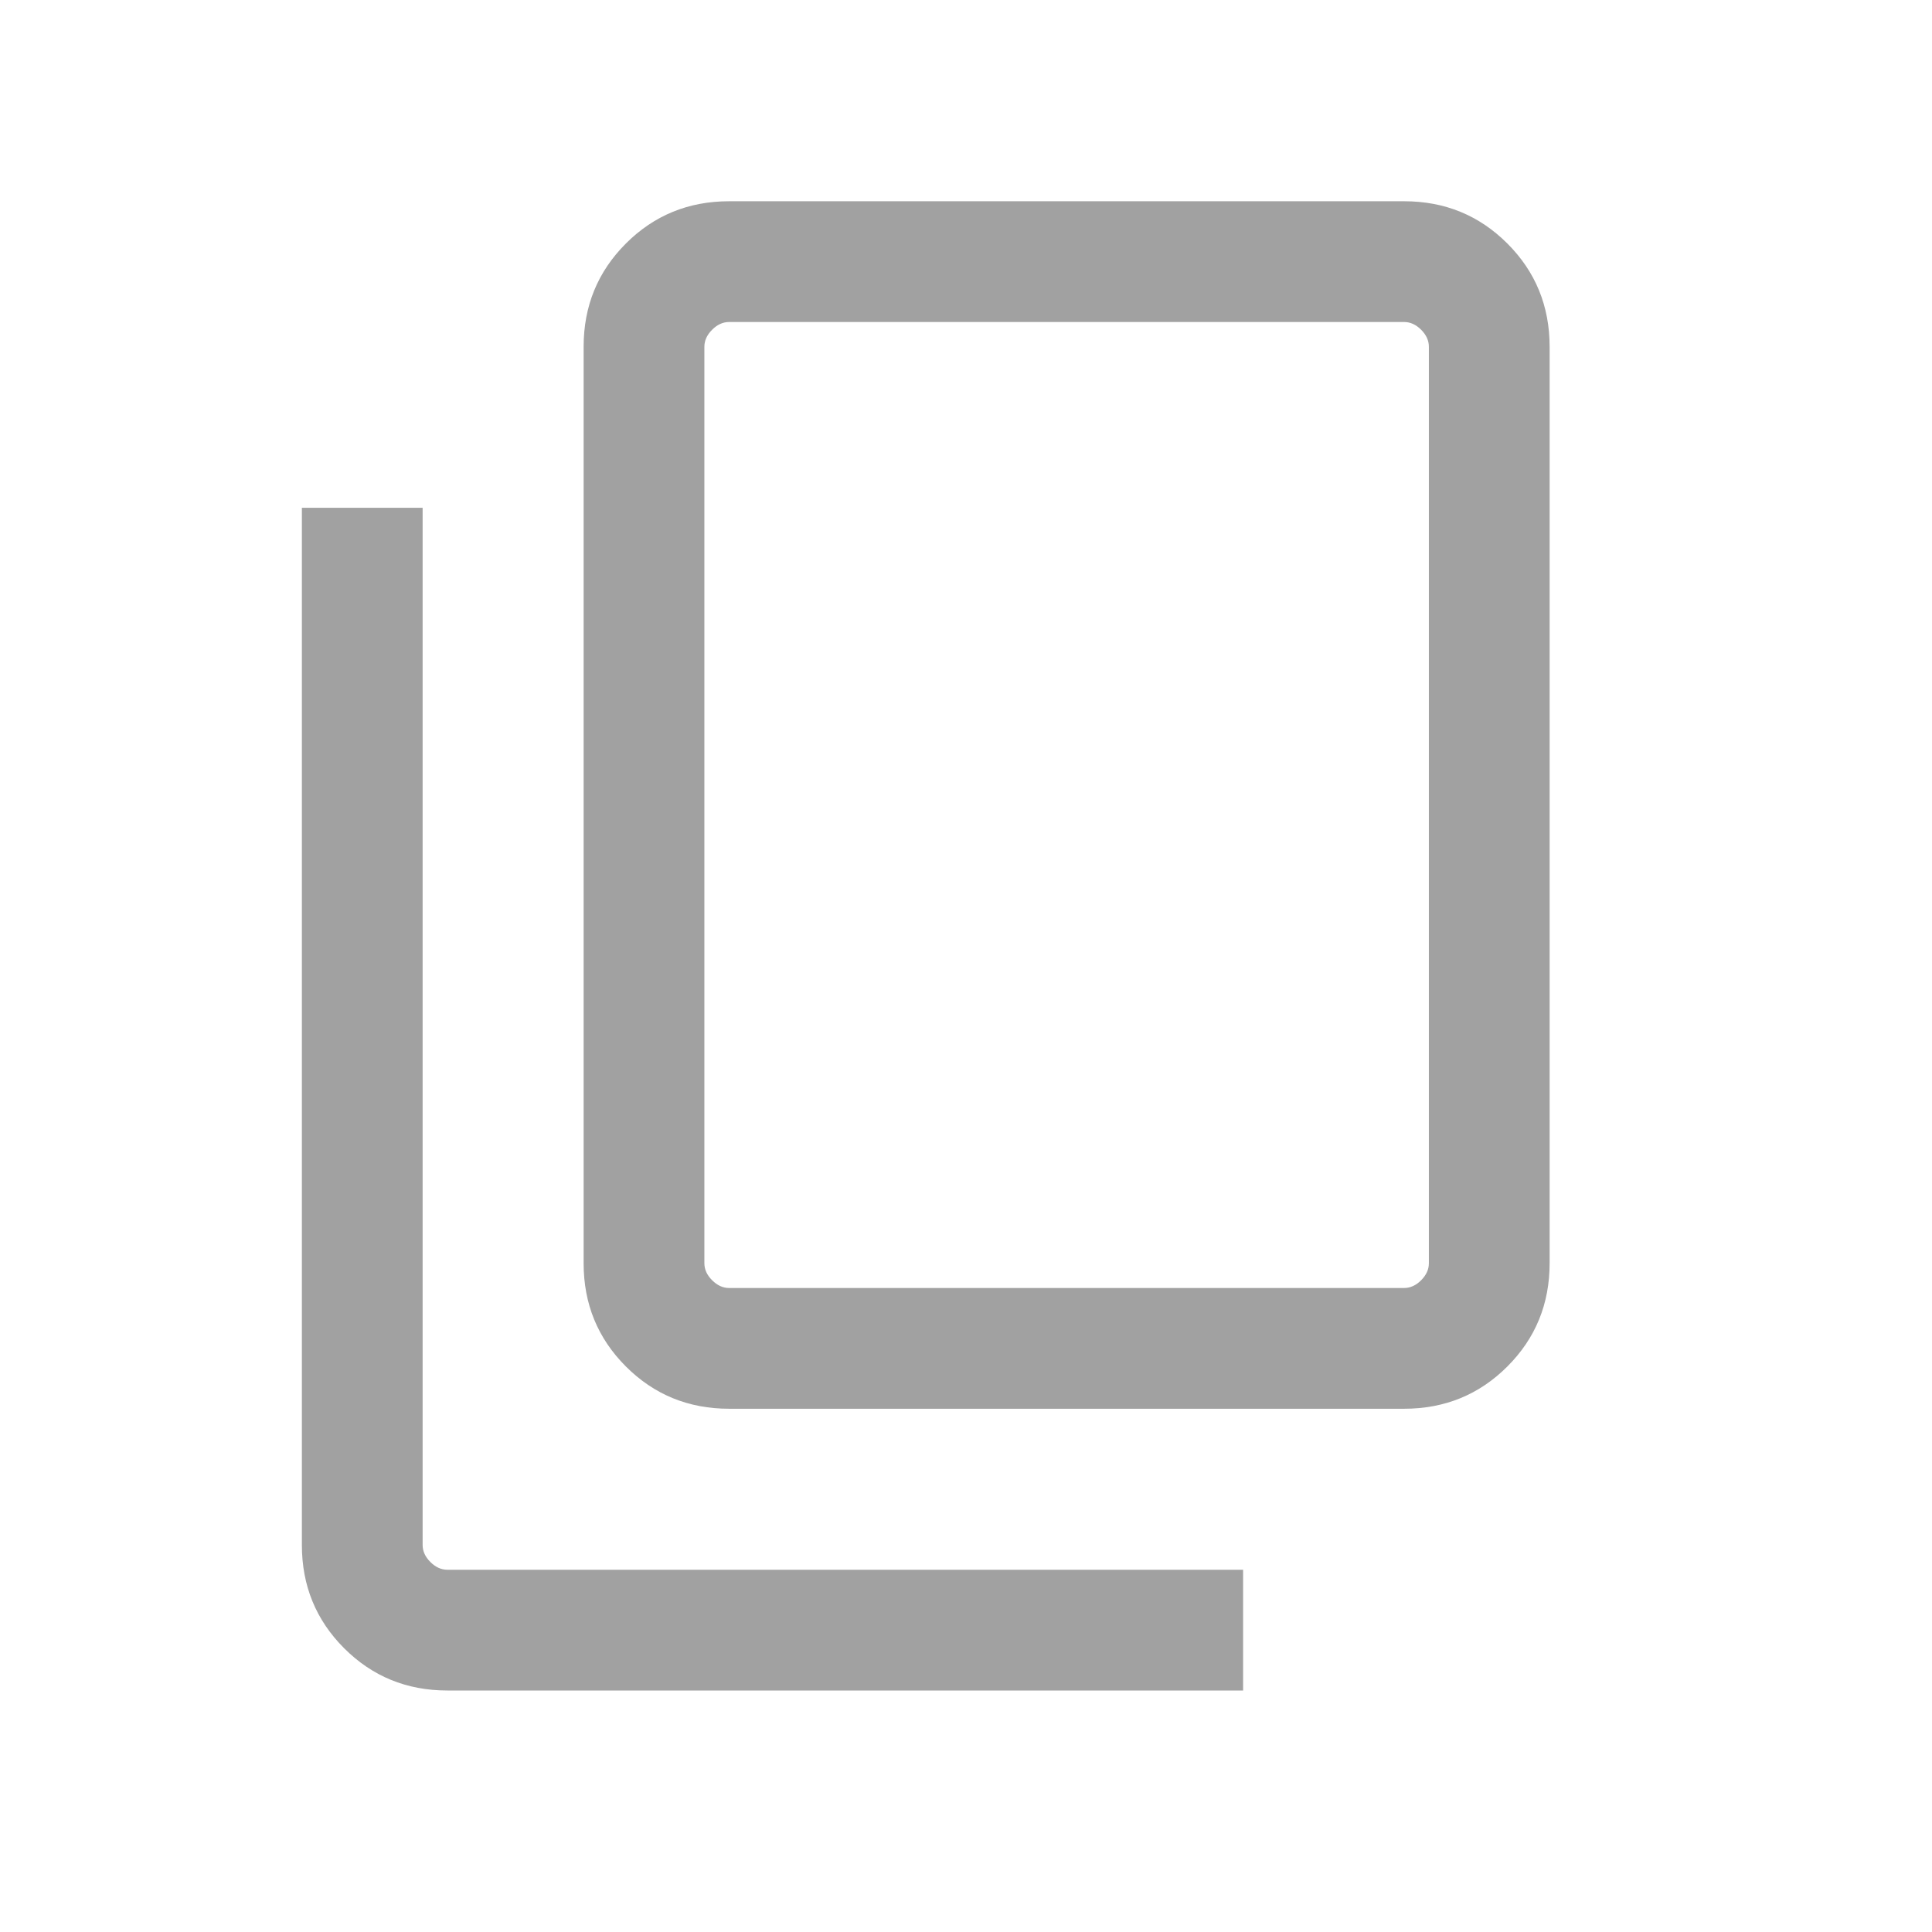
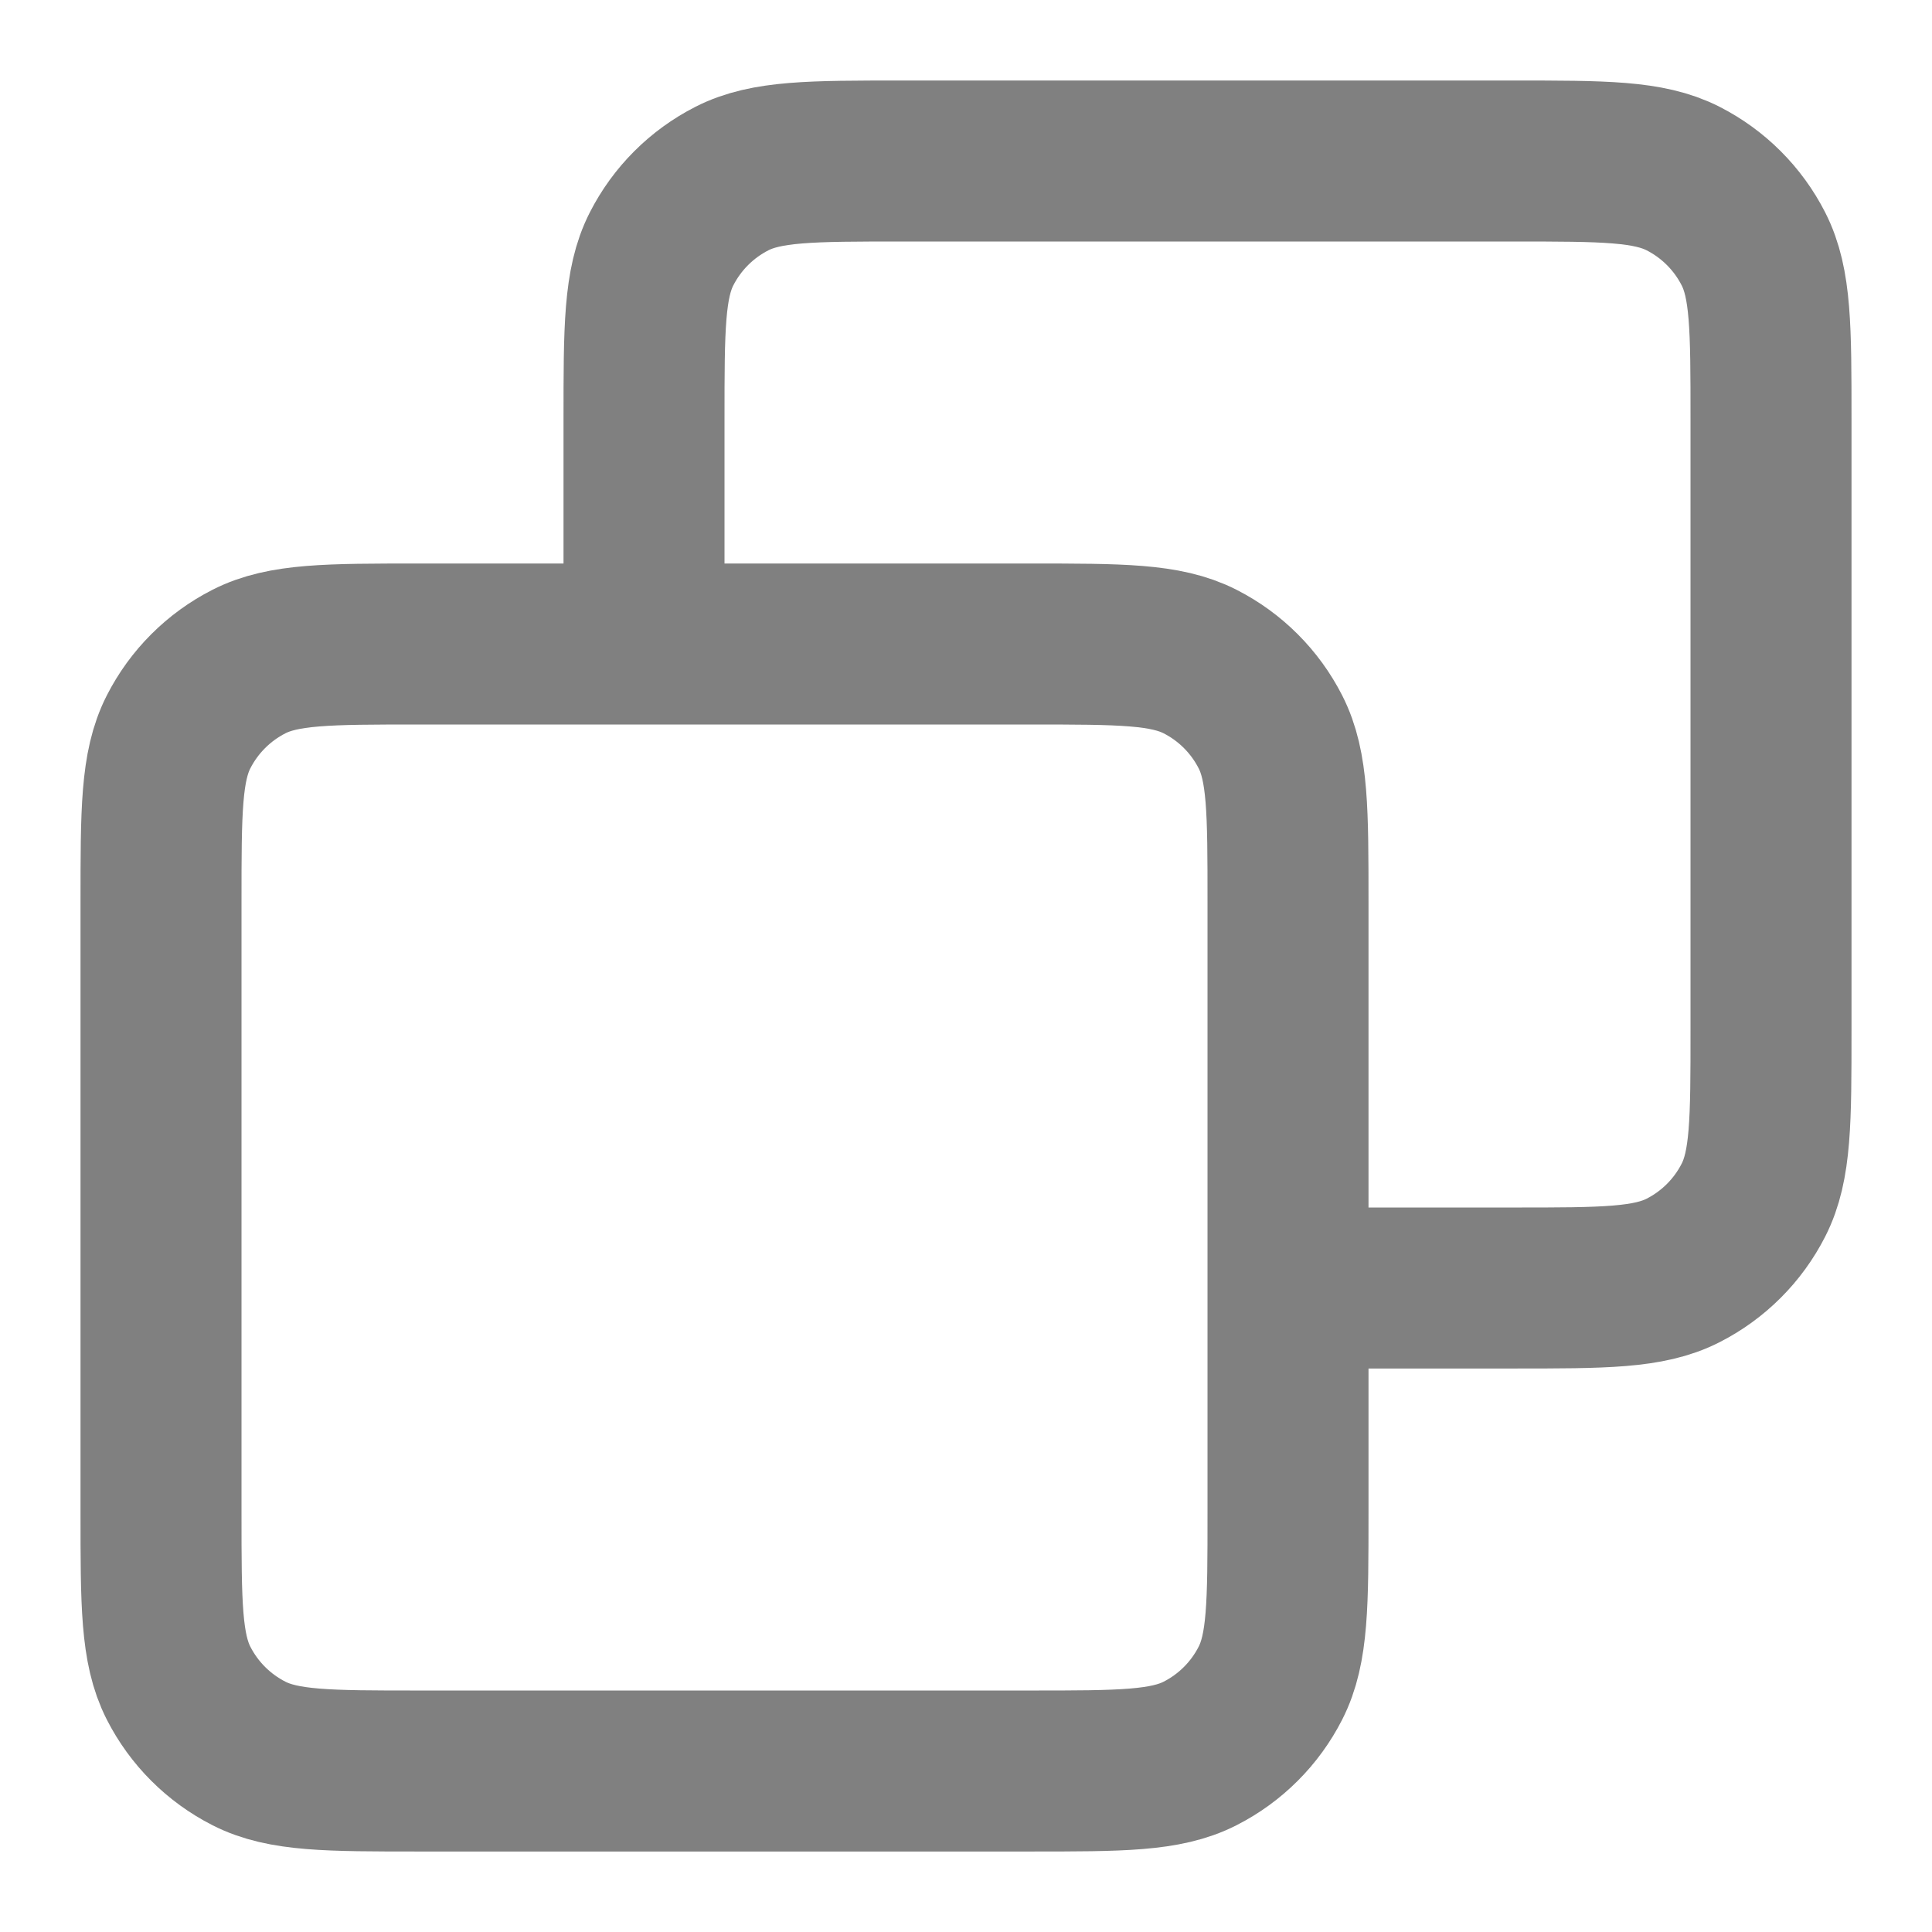
- <svg xmlns="http://www.w3.org/2000/svg" height="24px" viewBox="0 -960 960 960" width="24px" fill="#a1a1a1">
-   <path d="M362.31-260Q332-260 311-281q-21-21-21-51.31v-455.38Q290-818 311-839q21-21 51.31-21h335.38Q728-860 749-839q21 21 21 51.31v455.38Q770-302 749-281q-21 21-51.31 21H362.31Zm0-60h335.38q4.62 0 8.46-3.85 3.85-3.84 3.85-8.46v-455.38q0-4.62-3.85-8.46-3.84-3.85-8.46-3.85H362.31q-4.62 0-8.46 3.85-3.85 3.84-3.85 8.46v455.38q0 4.62 3.85 8.46 3.84 3.85 8.46 3.85Zm-140 200Q192-120 171-141q-21-21-21-51.31v-515.38h60v515.38q0 4.62 3.85 8.46 3.84 3.85 8.46 3.85h395.38v60H222.31ZM350-320v-480 480Z" />
+ <svg xmlns="http://www.w3.org/2000/svg" width="100" height="100" viewBox="0 0 100 100" fill="none">
+   <path d="M33.334 33.334V21.667C33.334 17 33.334 14.666 34.242 12.884C35.041 11.316 36.316 10.041 37.884 9.242C39.666 8.334 42 8.334 46.667 8.334H78.334C83.001 8.334 85.334 8.334 87.117 9.242C88.685 10.041 89.96 11.316 90.758 12.884C91.667 14.666 91.667 17 91.667 21.667V53.334C91.667 58.001 91.667 60.334 90.758 62.117C89.96 63.685 88.685 64.96 87.117 65.758C85.334 66.667 83.001 66.667 78.334 66.667H66.667M21.667 91.667H53.334C58.001 91.667 60.334 91.667 62.117 90.758C63.685 89.96 64.96 88.685 65.758 87.117C66.667 85.334 66.667 83.001 66.667 78.334V46.667C66.667 42 66.667 39.666 65.758 37.884C64.96 36.316 63.685 35.041 62.117 34.242C60.334 33.334 58.001 33.334 53.334 33.334H21.667C17 33.334 14.666 33.334 12.884 34.242C11.316 35.041 10.041 36.316 9.242 37.884C8.334 39.666 8.334 42 8.334 46.667V78.334C8.334 83.001 8.334 85.334 9.242 87.117C10.041 88.685 11.316 89.96 12.884 90.758C14.666 91.667 17 91.667 21.667 91.667Z" stroke="grey" stroke-width="8.333" stroke-linecap="round" stroke-linejoin="round" />
</svg>
